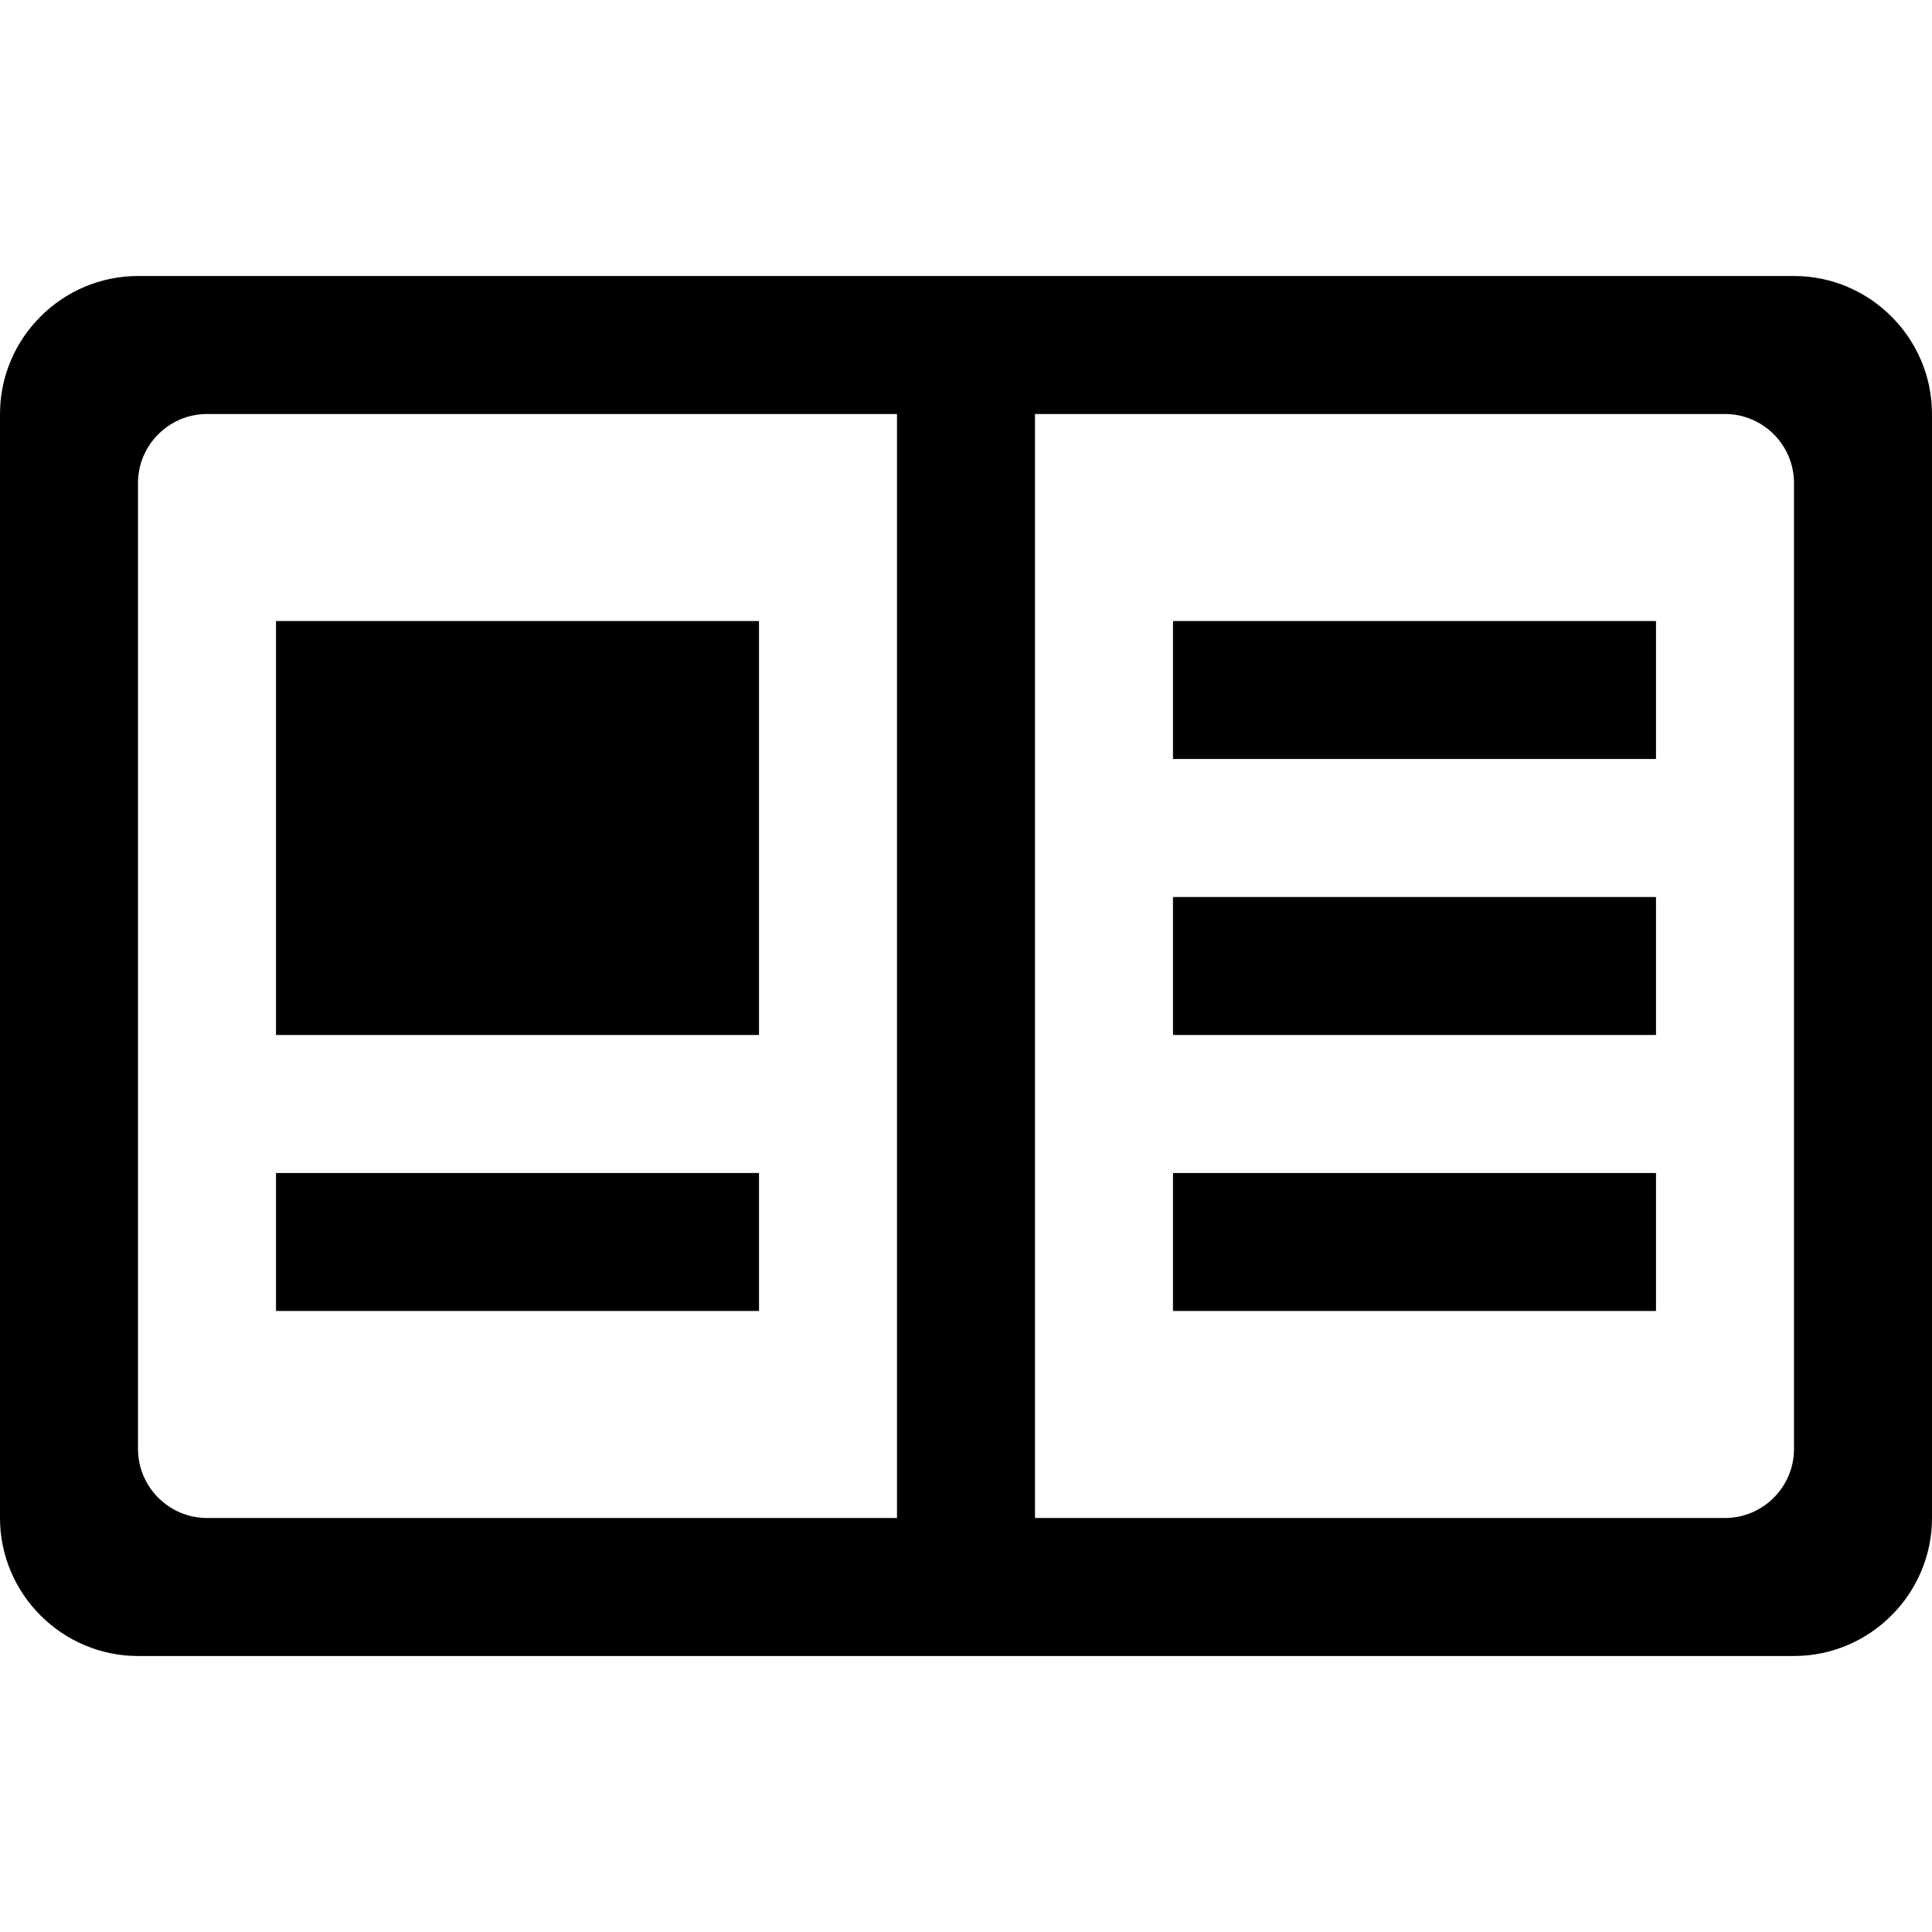
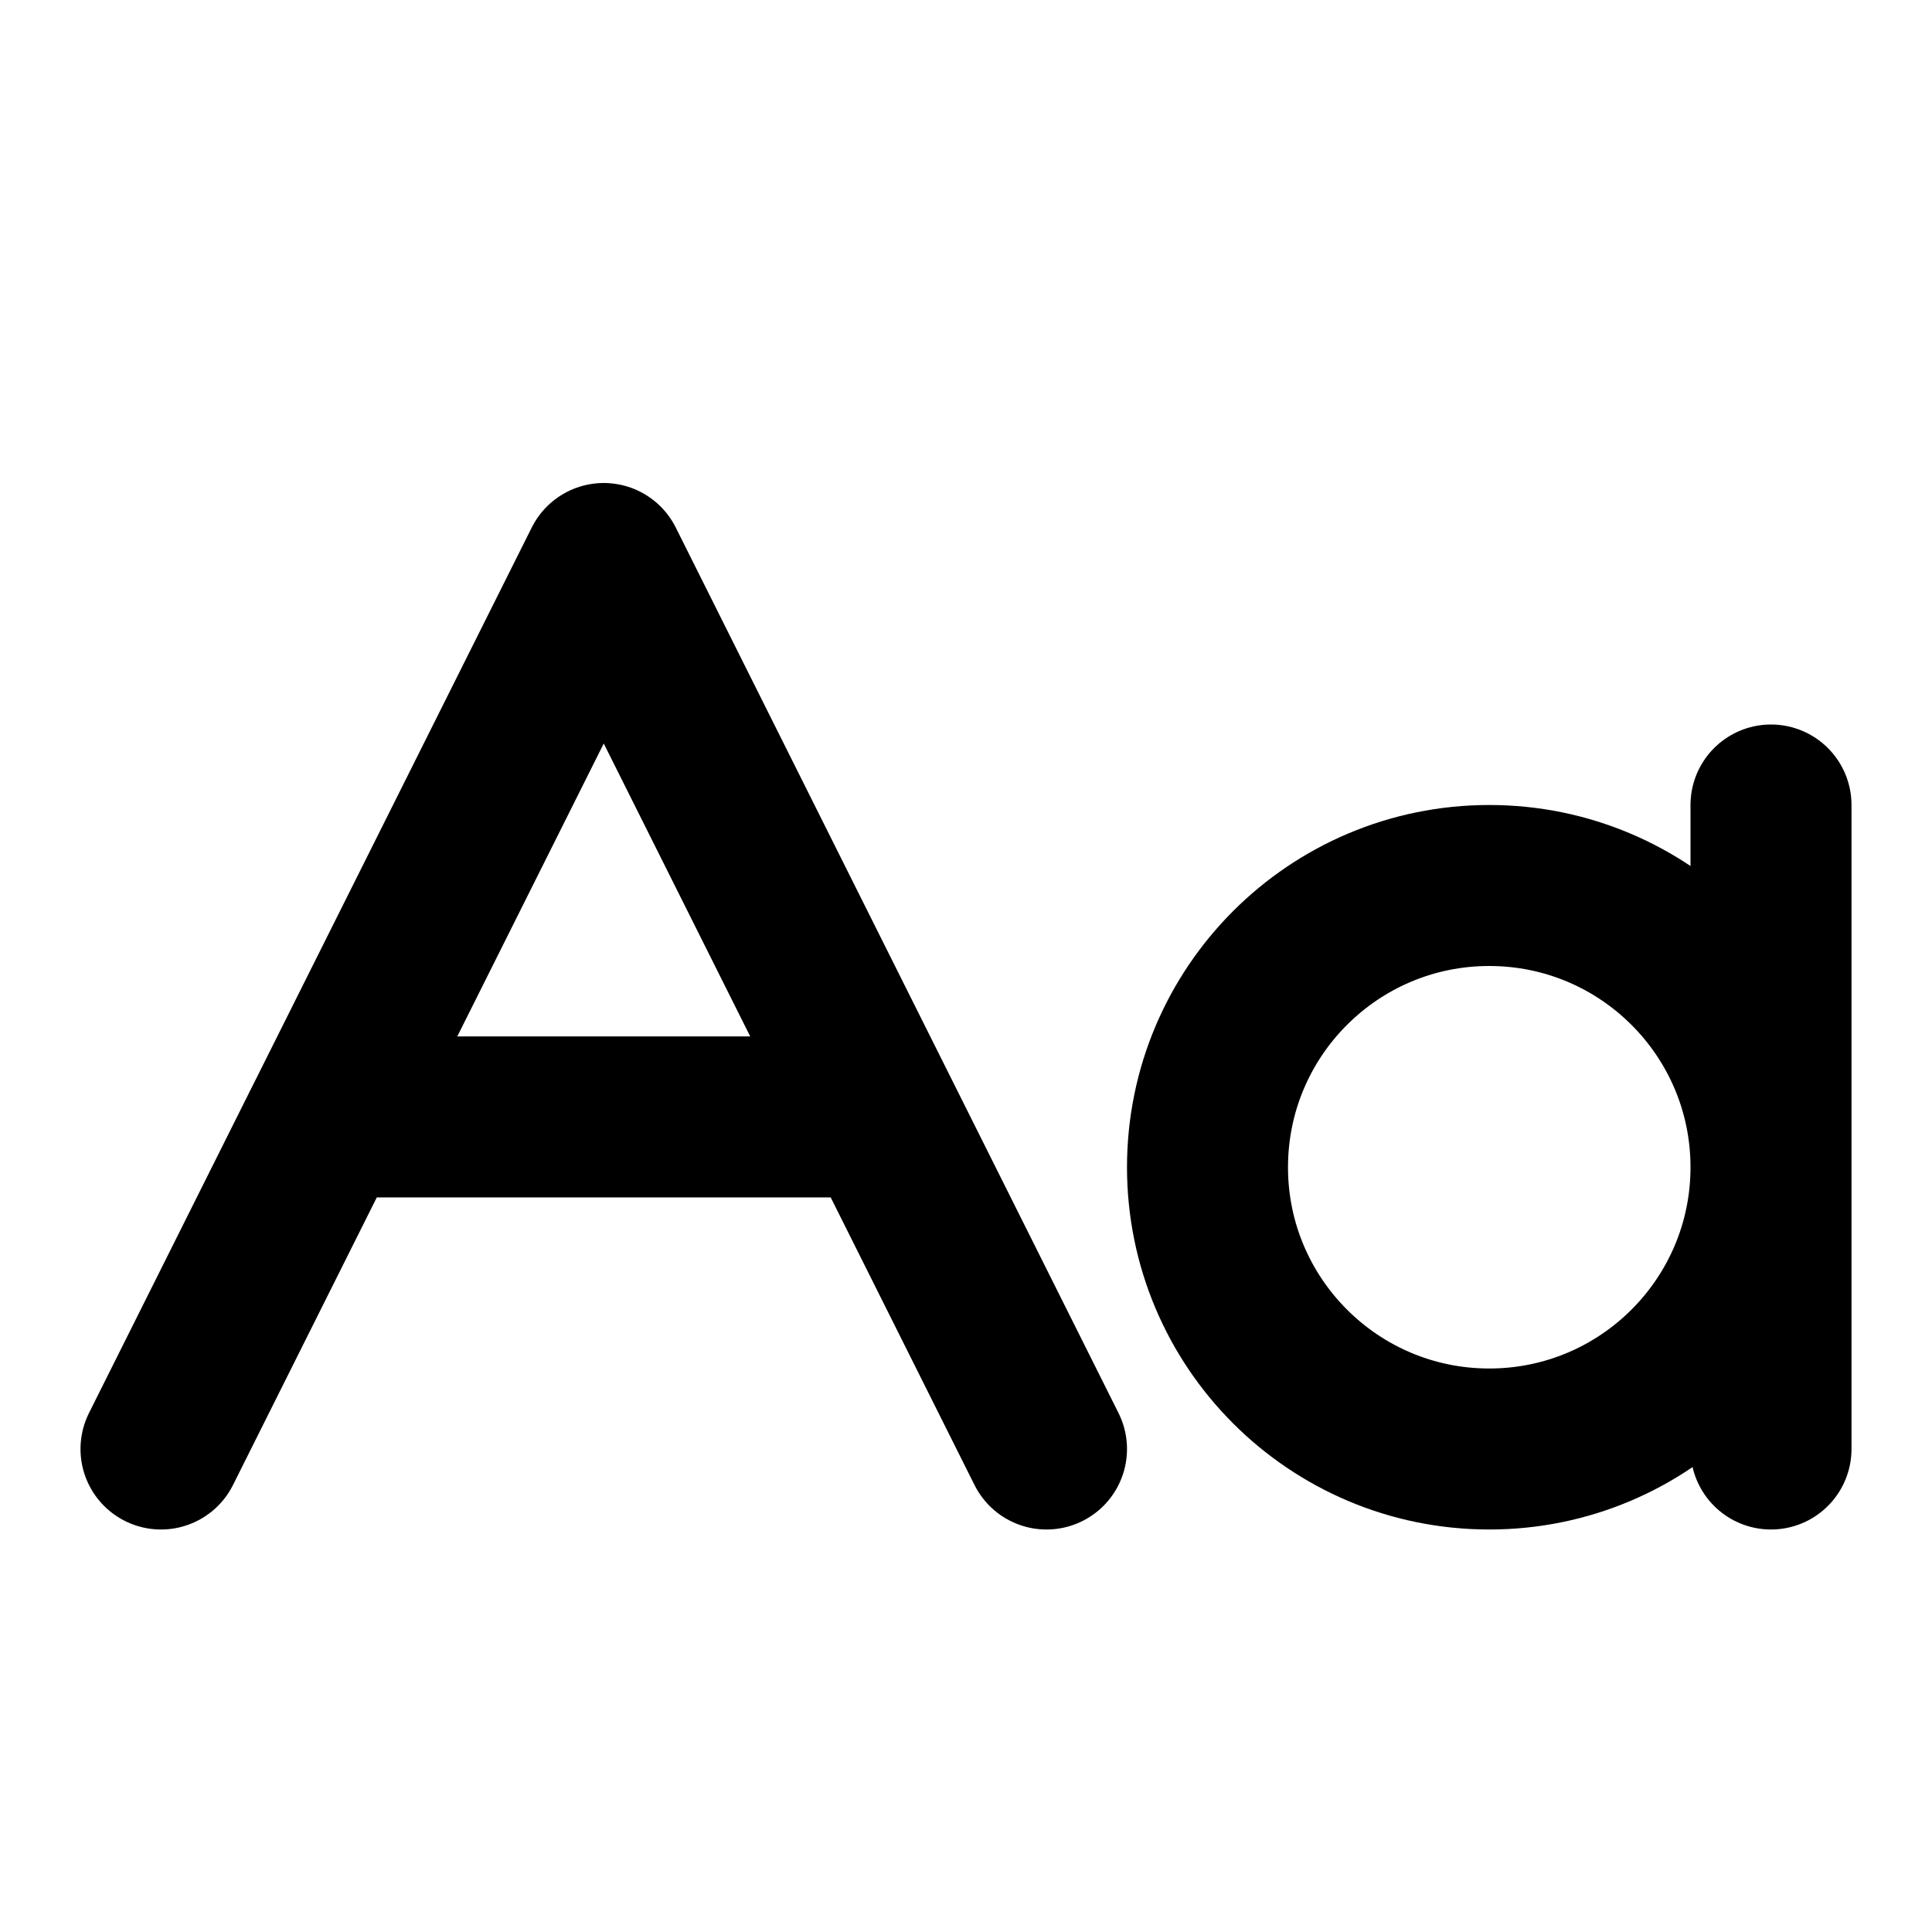
- <svg xmlns="http://www.w3.org/2000/svg" width="560" height="560" viewBox="0 0 560 560">
-   <path d="M80 180h140v120H80zM340 180h140v40H340zM340 260h140v40H340zM340 340h140v40H340zM80 340h140v40H80zM520 80H40C18 80 0 98 0 120v320c0 22 18 40 40 40h480c22 0 40-18 40-40V120c0-22-18-40-40-40zM40 420V140c0-11 9-20 20-20h200v320H60c-11 0-20-9-20-20zm480 0c0 11-9 20-20 20H300V120h200c11 0 20 9 20 20v280z" />
+ <svg xmlns="http://www.w3.org/2000/svg" width="24px" height="24px" viewBox="0 0 24 24" version="1.1">
+   <g id="description" stroke="none" stroke-width="1" fill="none" fill-rule="evenodd" stroke-linecap="round" stroke-linejoin="round">
+     <path d="M22,10 L22,18 M18.5,18 C20.433,18 22,16.433 22,14.5 C22,12.567 20.433,11 18.5,11 C16.567,11 15,12.567 15,14.5 M18.5,18 C16.567,18 15,16.433 15,14.5 M13,18 L7.5,7 L2,18 L4.062,13.875 L10.938,13.875" id="Shape" stroke="#000000" stroke-width="2" />
+   </g>
</svg>
